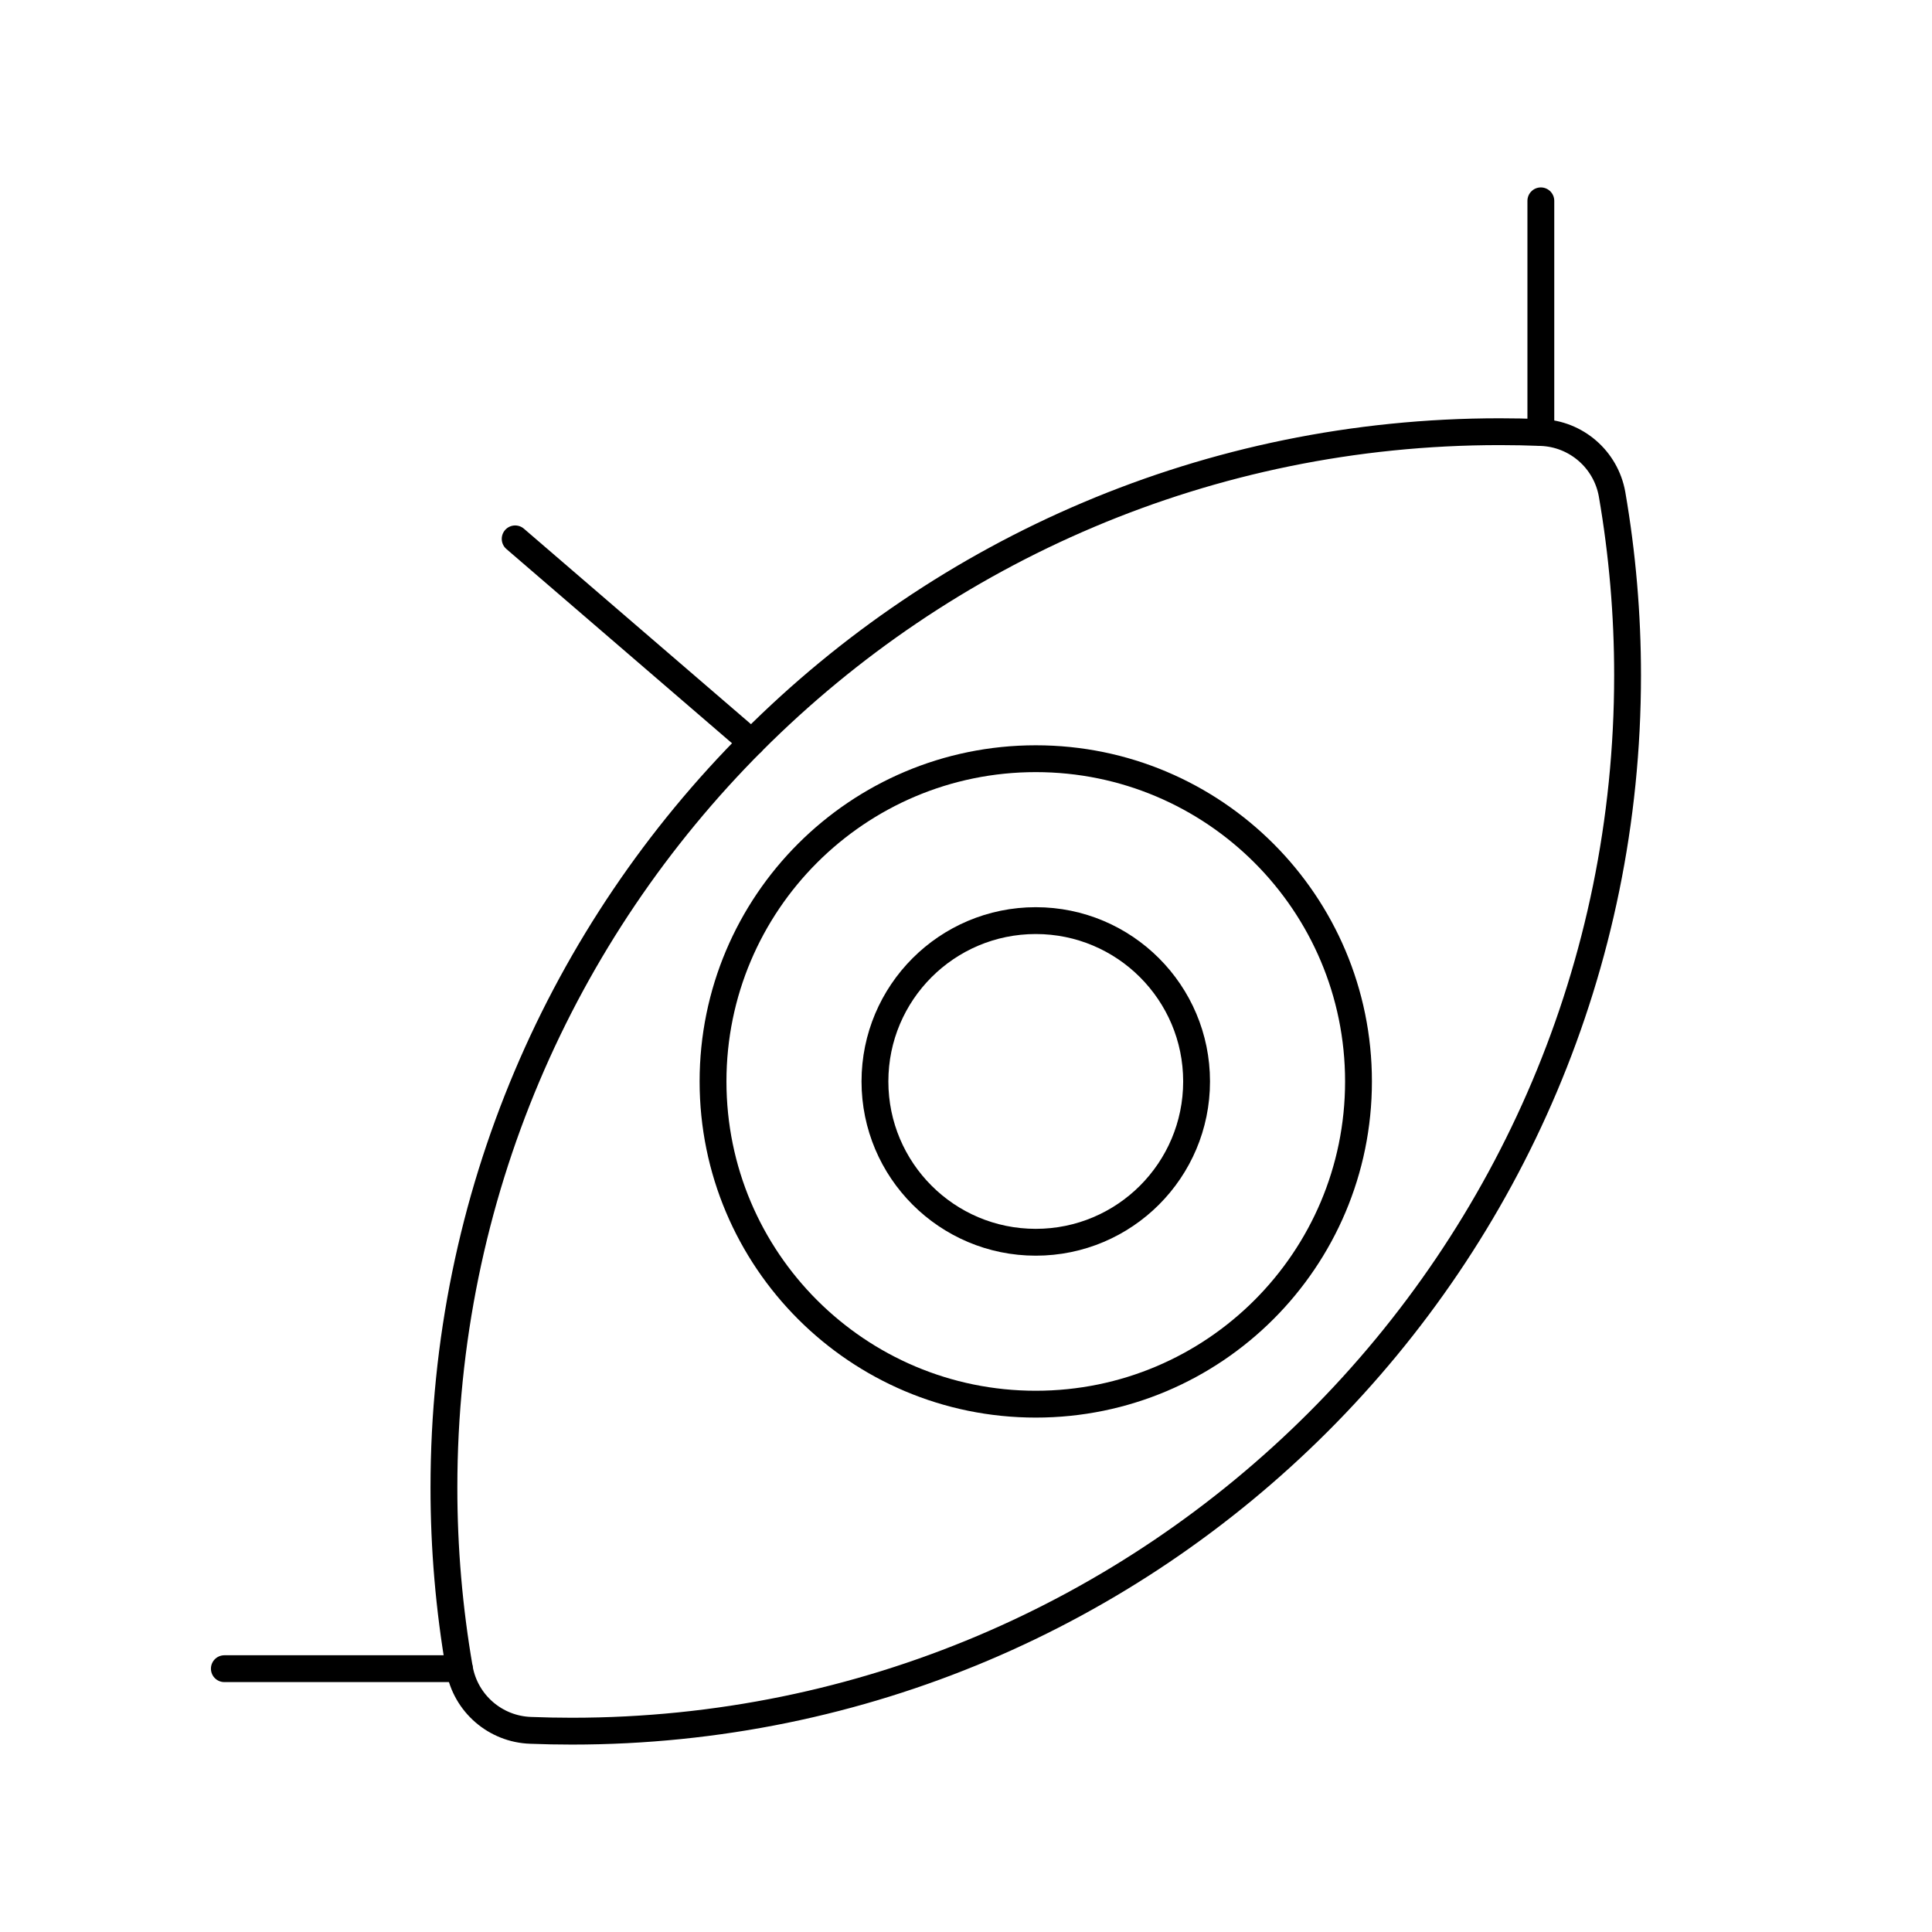
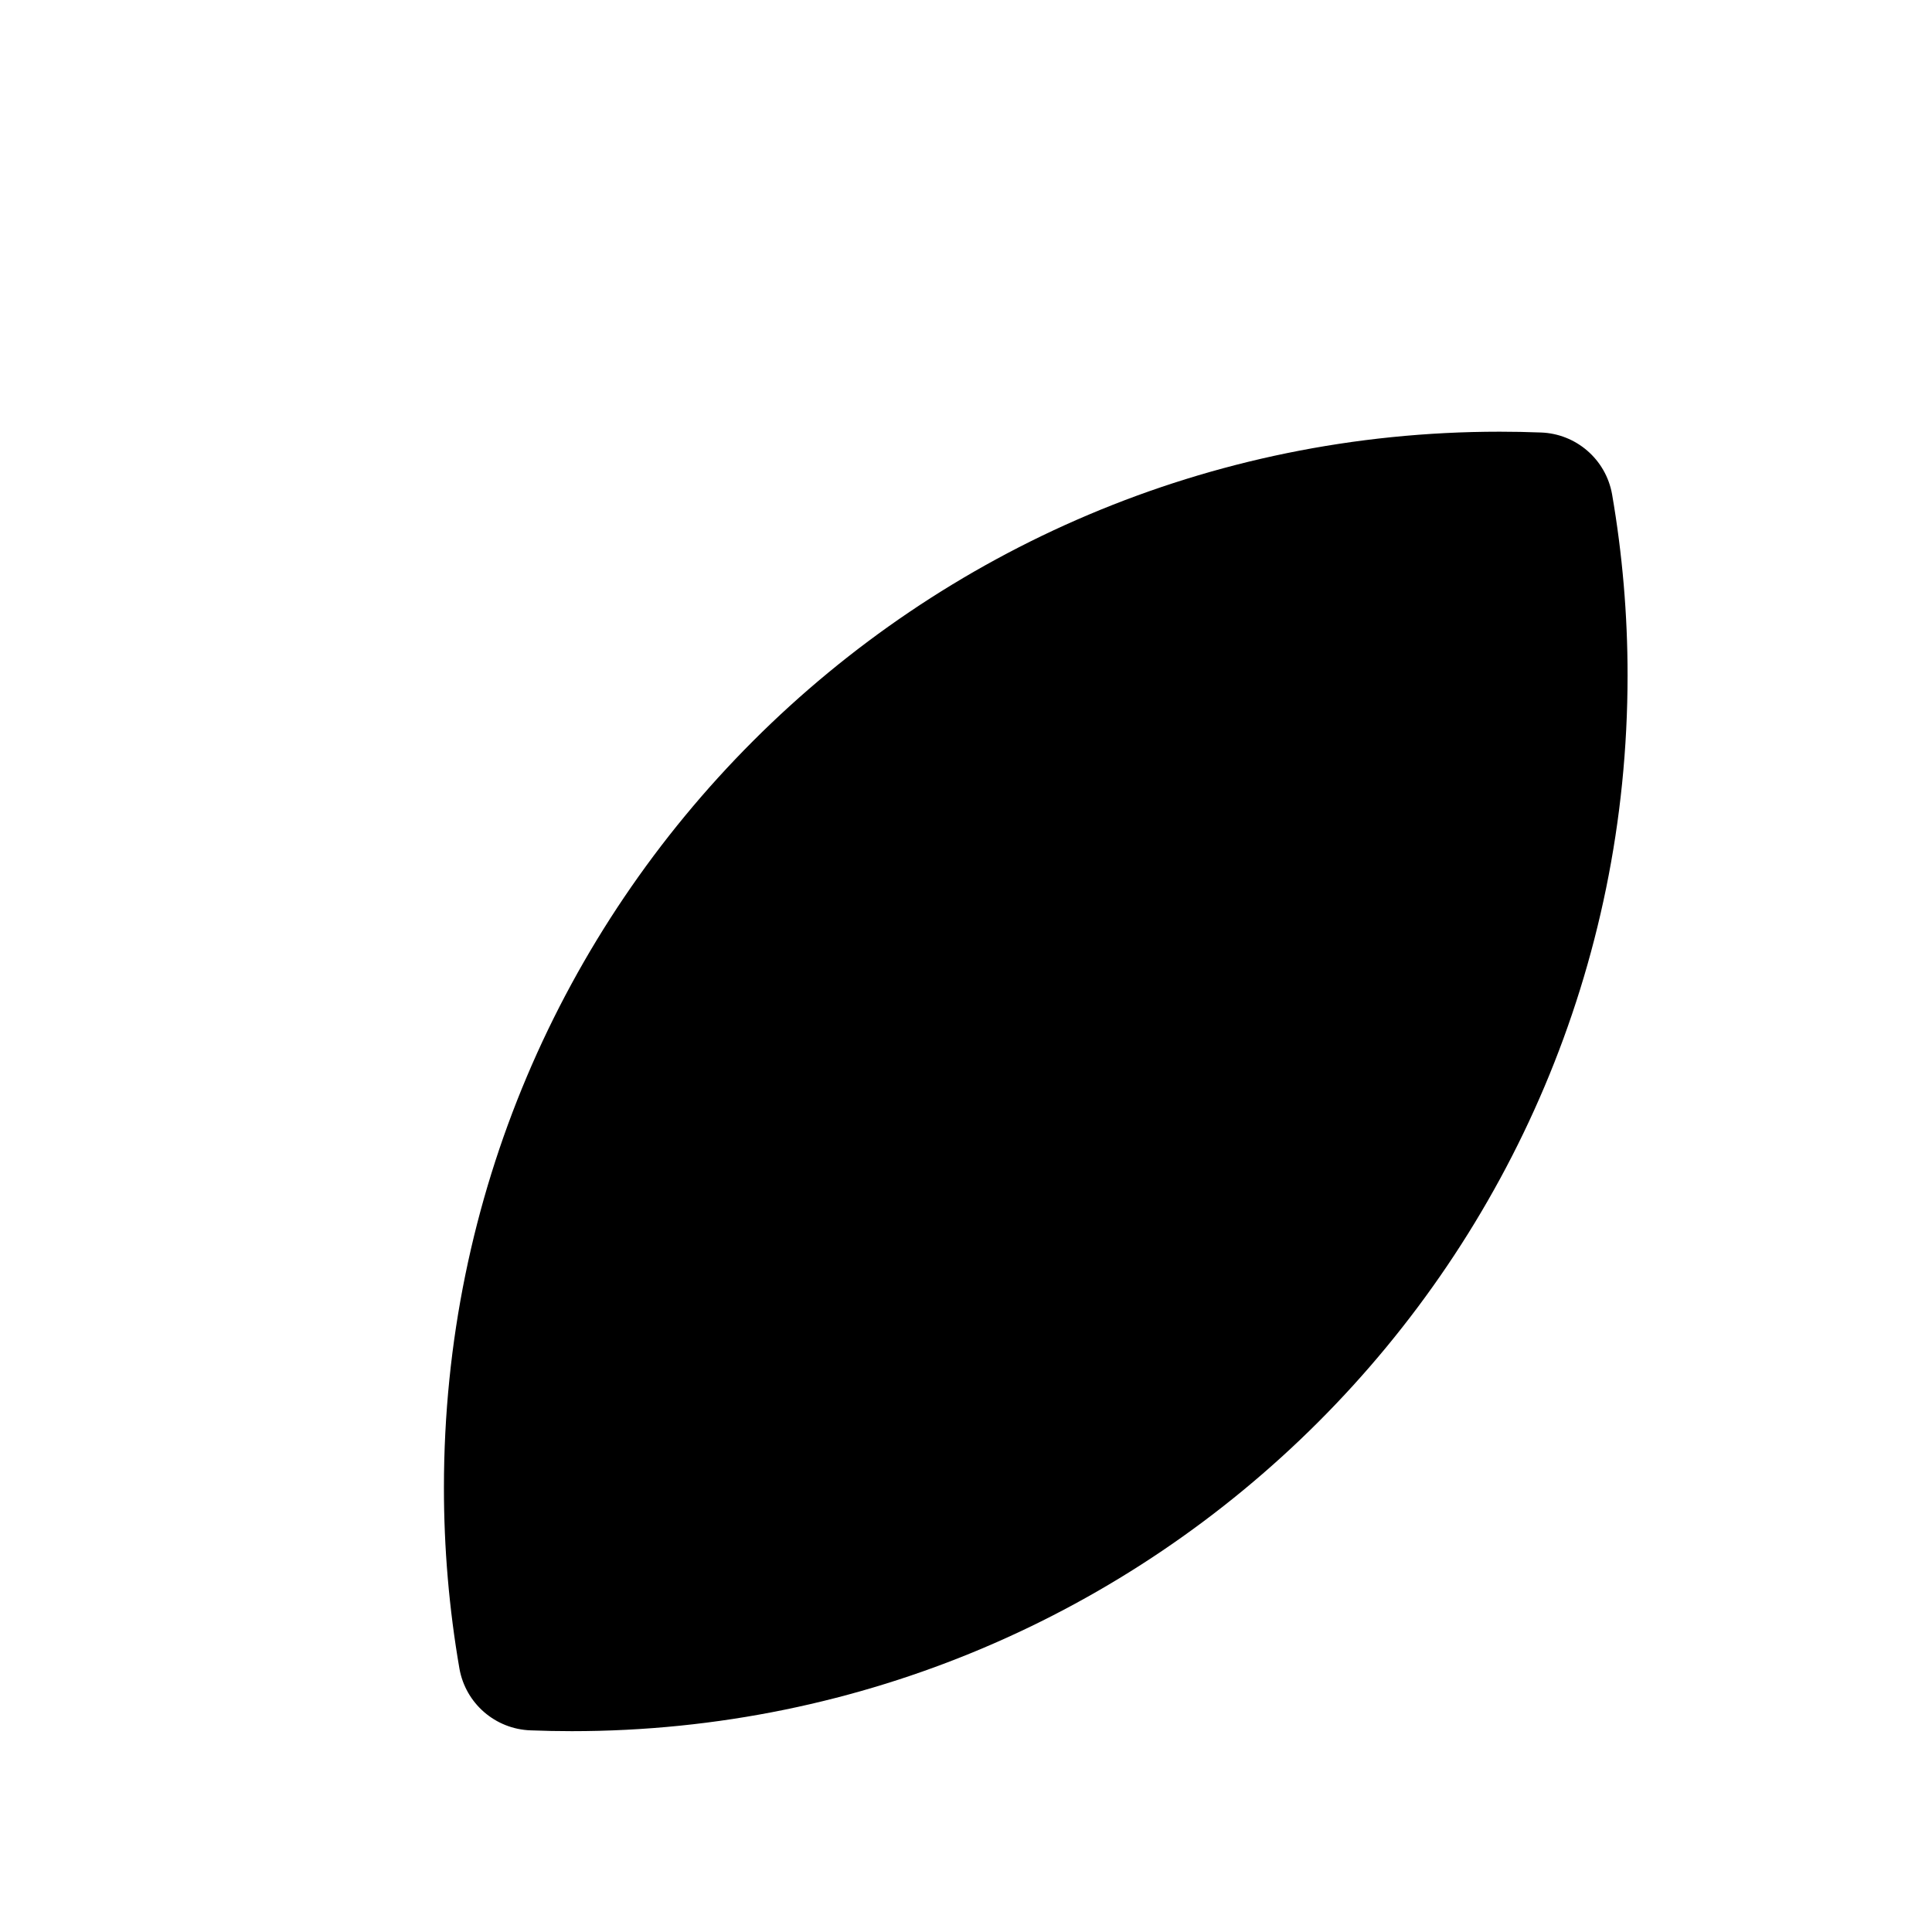
<svg xmlns="http://www.w3.org/2000/svg" id="Layer_1" data-name="Layer 1" viewBox="0 0 1080 1080">
  <defs>
    <style>.cls-1{fill:none;stroke:#000;stroke-linecap:round;stroke-linejoin:round;stroke-width:15px;}</style>
  </defs>
-   <path class="cls-1" d="M248.16,831.48a593.49,593.49,0,0,0,8.67,101.32,41.87,41.87,0,0,0,39.83,34.48q11.44.45,23,.45c325.93,0,590.16-264.22,590.16-590.16a593.49,593.49,0,0,0-8.67-101.32,41.88,41.88,0,0,0-39.83-34.48q-11.46-.45-23-.45C512.38,241.32,248.16,505.55,248.16,831.48Z" />
-   <line class="cls-1" x1="861.34" y1="241.77" x2="861.34" y2="112.27" />
-   <line class="cls-1" x1="420.17" y1="415.03" x2="287.98" y2="301.23" />
-   <line class="cls-1" x1="256.83" y1="932.8" x2="125.41" y2="932.8" />
-   <circle class="cls-1" cx="579" cy="604.53" r="180.41" />
-   <circle class="cls-1" cx="579" cy="604.53" r="89.9" />
+   <path className="cls-1" d="M248.16,831.48a593.49,593.49,0,0,0,8.67,101.32,41.87,41.87,0,0,0,39.83,34.48q11.44.45,23,.45c325.93,0,590.16-264.22,590.16-590.16a593.49,593.49,0,0,0-8.67-101.32,41.88,41.88,0,0,0-39.83-34.48q-11.46-.45-23-.45C512.38,241.32,248.16,505.55,248.16,831.48Z" />
+   <line className="cls-1" x1="861.34" y1="241.77" x2="861.34" y2="112.27" />
+   <line className="cls-1" x1="420.17" y1="415.03" x2="287.98" y2="301.23" />
+   <line className="cls-1" x1="256.83" y1="932.8" x2="125.41" y2="932.8" />
+   <circle className="cls-1" cx="579" cy="604.53" r="180.41" />
+   <circle className="cls-1" cx="579" cy="604.53" r="89.9" />
</svg>
